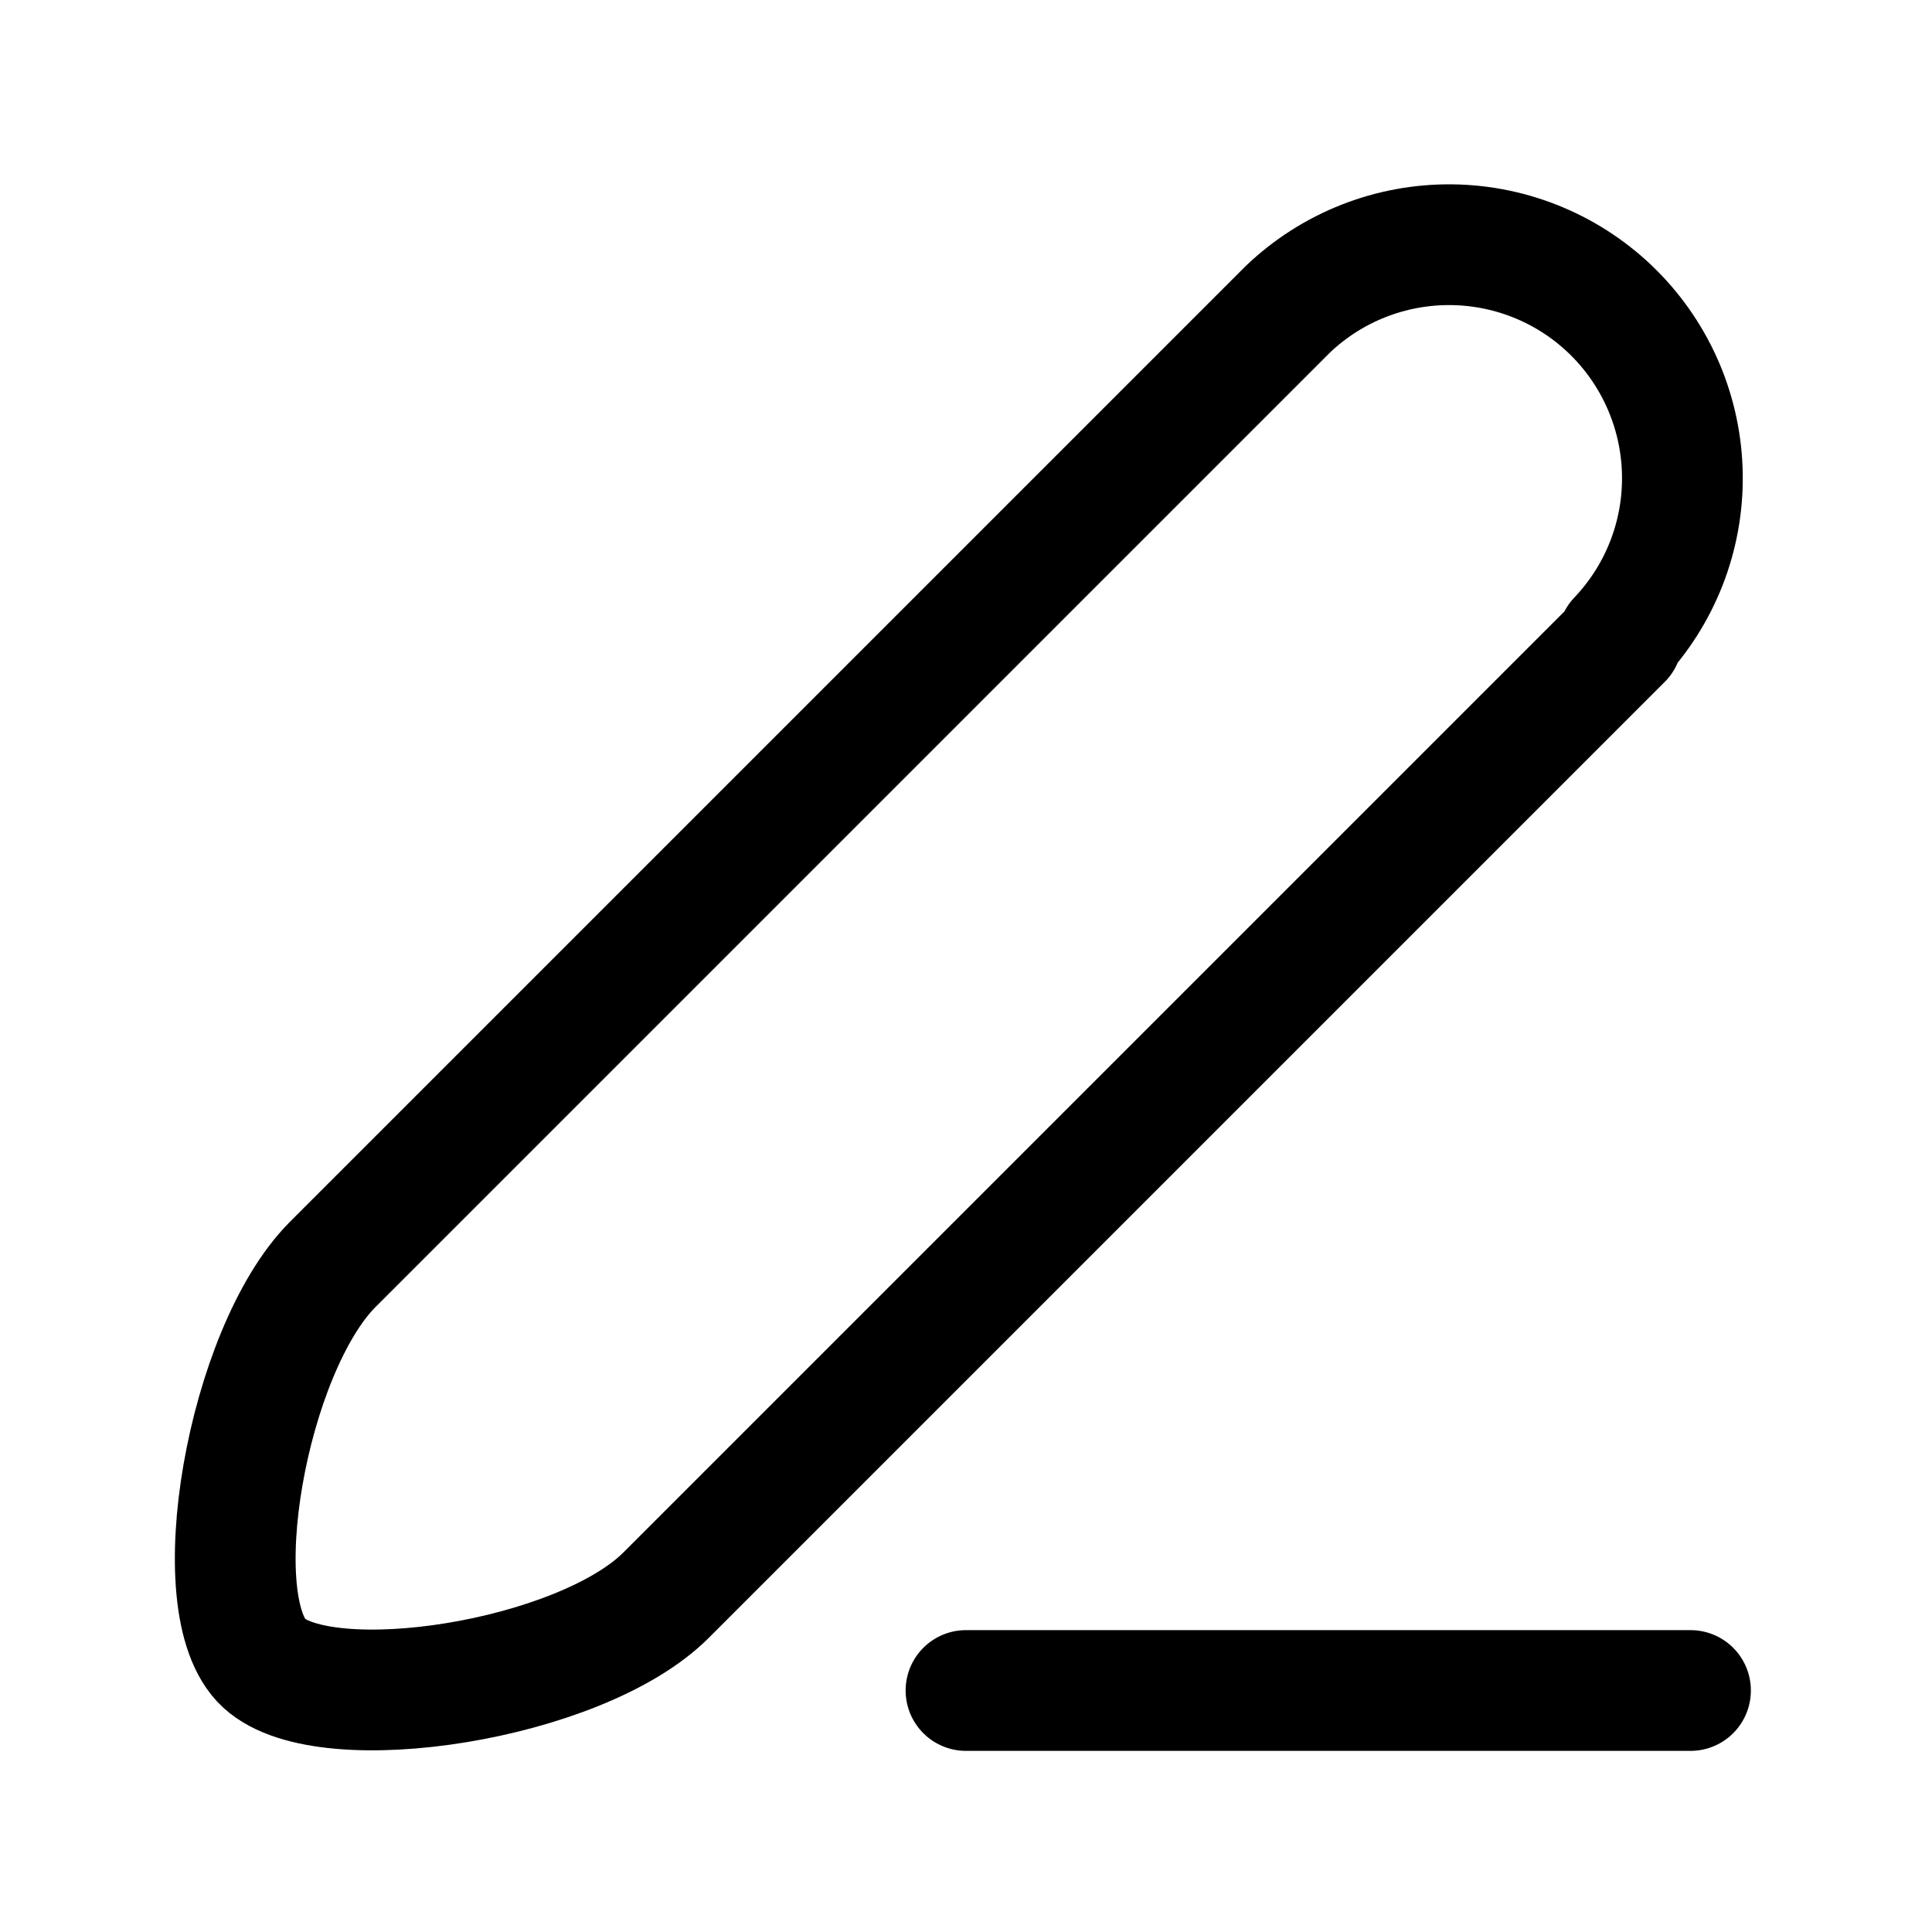
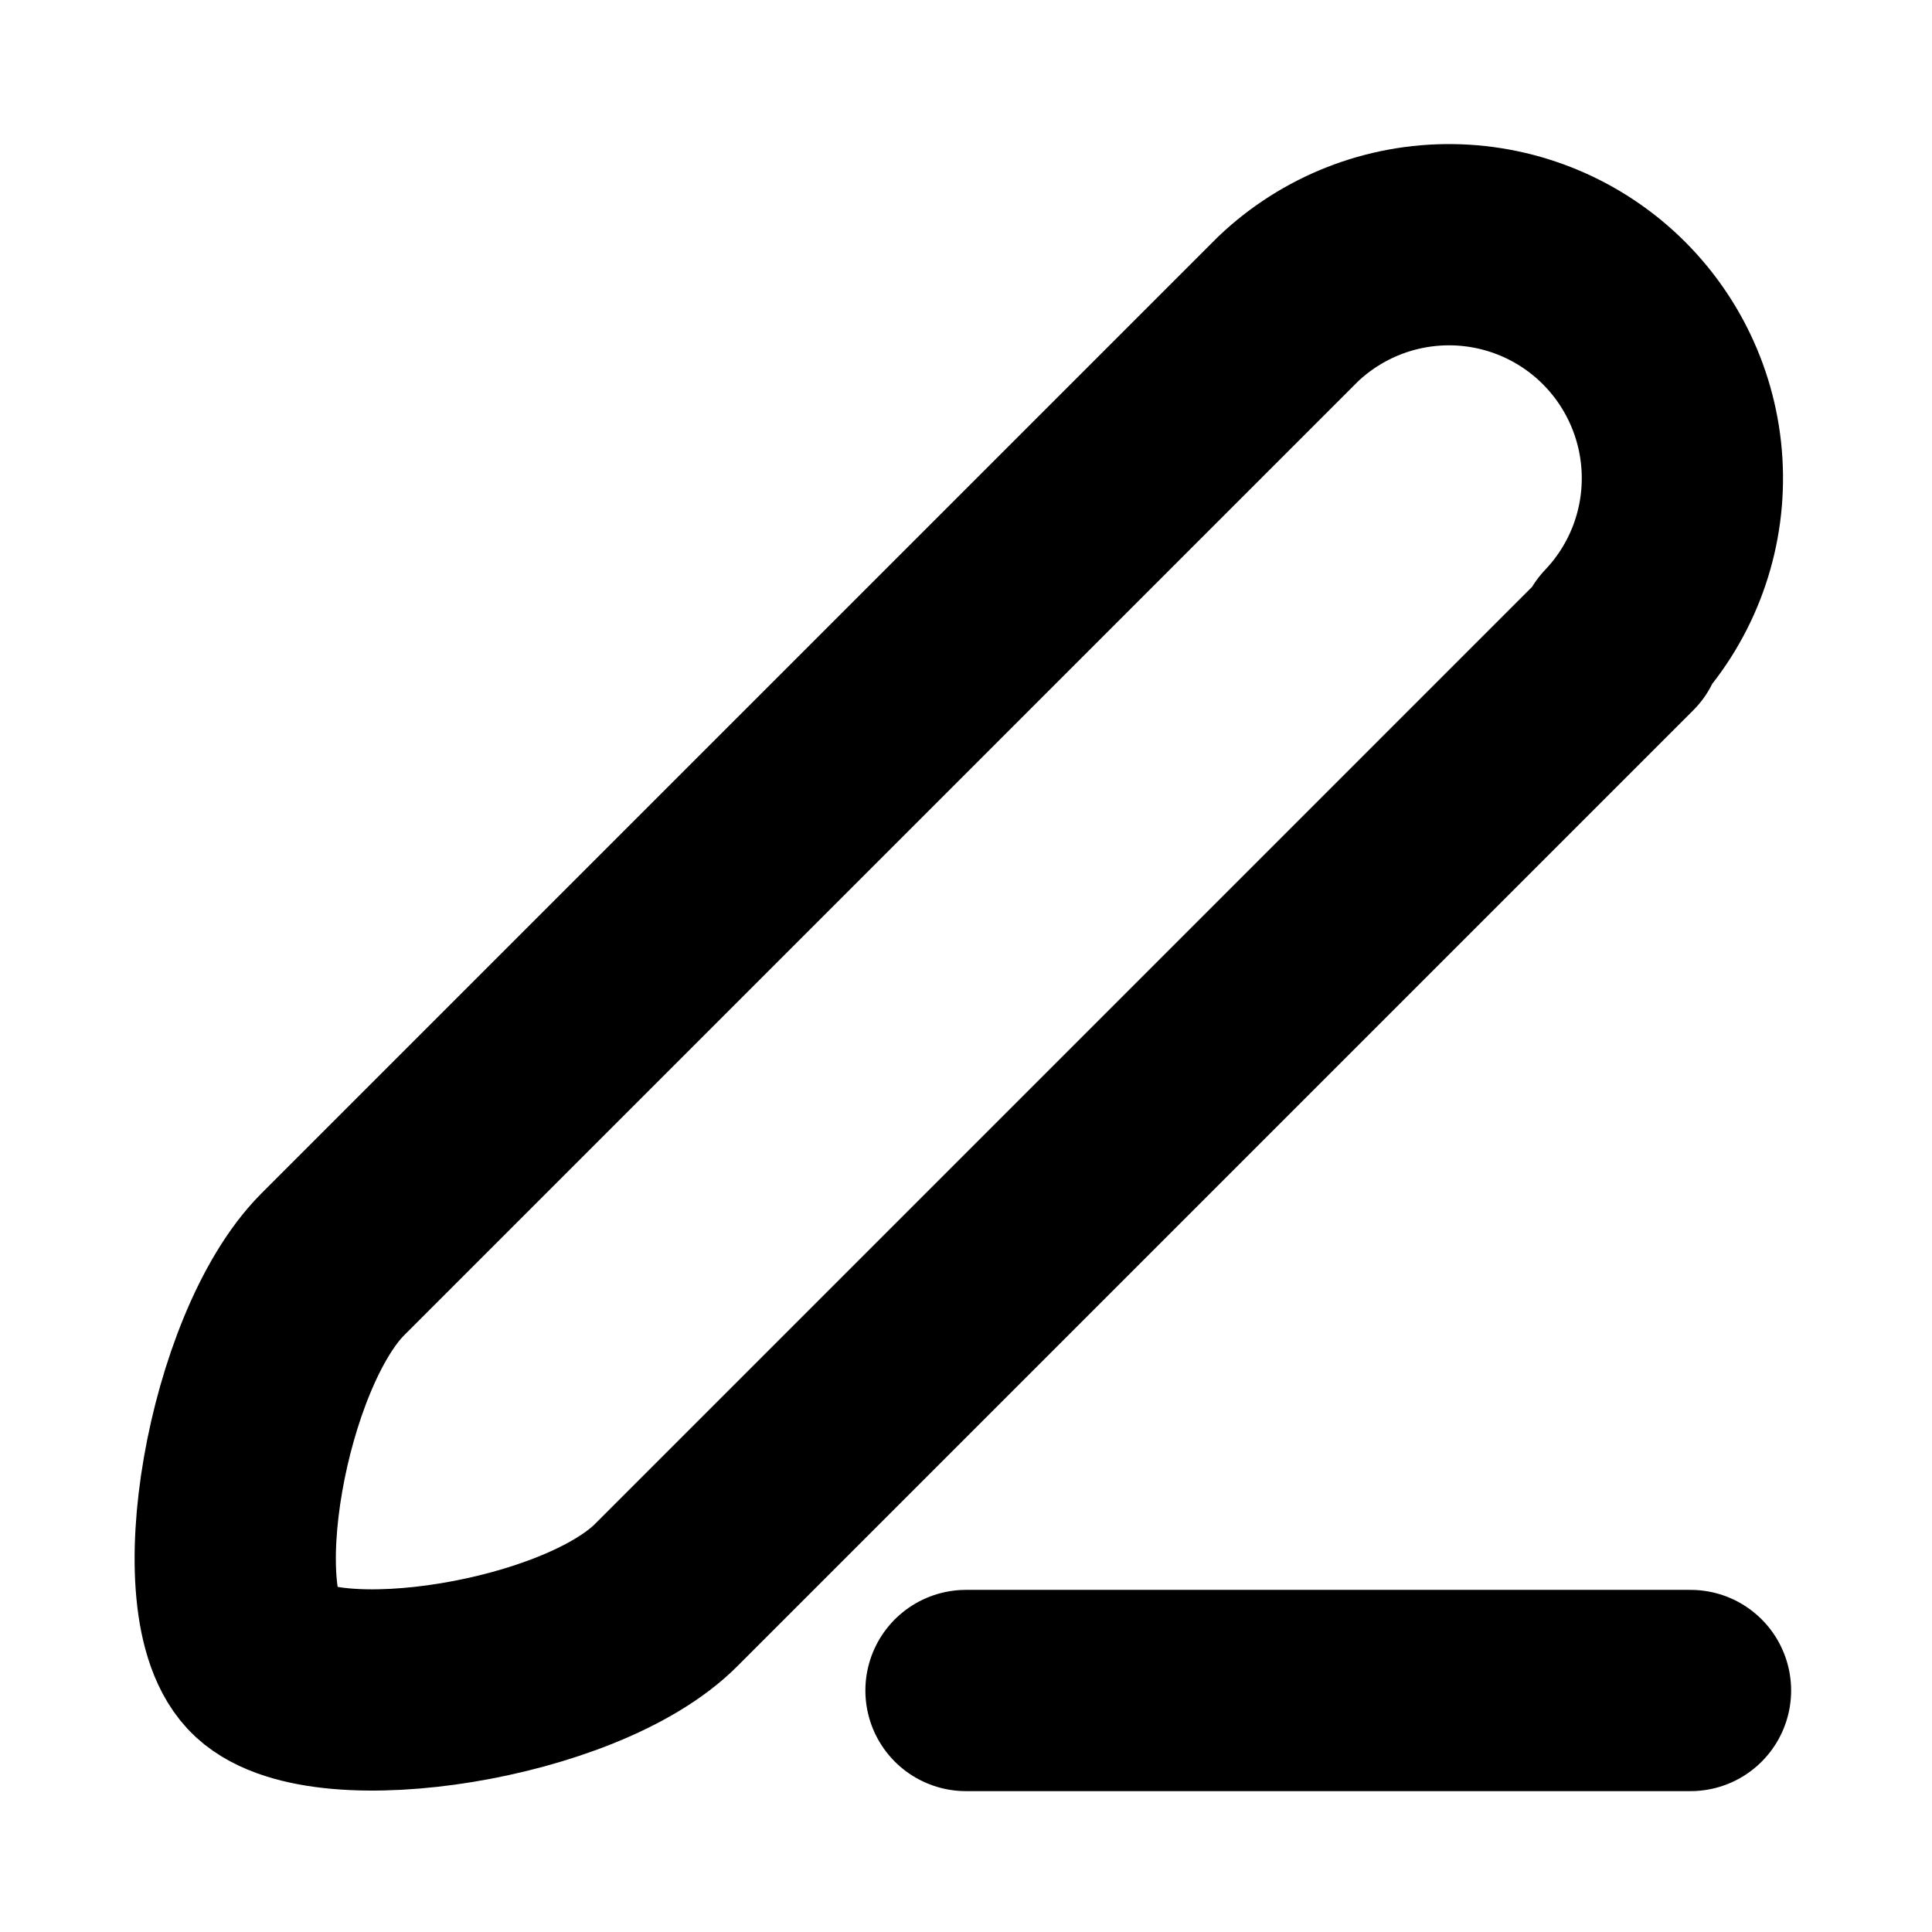
<svg xmlns="http://www.w3.org/2000/svg" width="800px" height="800px" viewBox="0 0 24 24" fill="none">
-   <path d="M20.15 7.94L8.28 19.81C7.22 20.88 4.05 21.37 3.28 20.66C2.51 19.95 3.07 16.78 4.13 15.71L16 3.84C16.548 3.318 17.278 3.031 18.035 3.04C18.792 3.049 19.515 3.354 20.05 3.889C20.585 4.425 20.89 5.148 20.899 5.905C20.909 6.661 20.622 7.392 20.1 7.94H20.15Z" stroke="#000000" stroke-width="1.5" stroke-linecap="round" stroke-linejoin="round" />
-   <path d="M21 21H12" stroke="#000000" stroke-width="1.5" stroke-linecap="round" stroke-linejoin="round" />
+   <path d="M20.15 7.94L8.28 19.81C7.22 20.88 4.05 21.37 3.28 20.66C2.51 19.95 3.07 16.78 4.13 15.71L16 3.84C16.548 3.318 17.278 3.031 18.035 3.04C18.792 3.049 19.515 3.354 20.05 3.889C20.585 4.425 20.89 5.148 20.899 5.905C20.909 6.661 20.622 7.392 20.1 7.94H20.15Z" stroke="#000000" stroke-width="2.5" stroke-linecap="round" stroke-linejoin="round" />
+   <path d="M21 21H12" stroke="#000000" stroke-width="2.5" stroke-linecap="round" stroke-linejoin="round" />
</svg>
